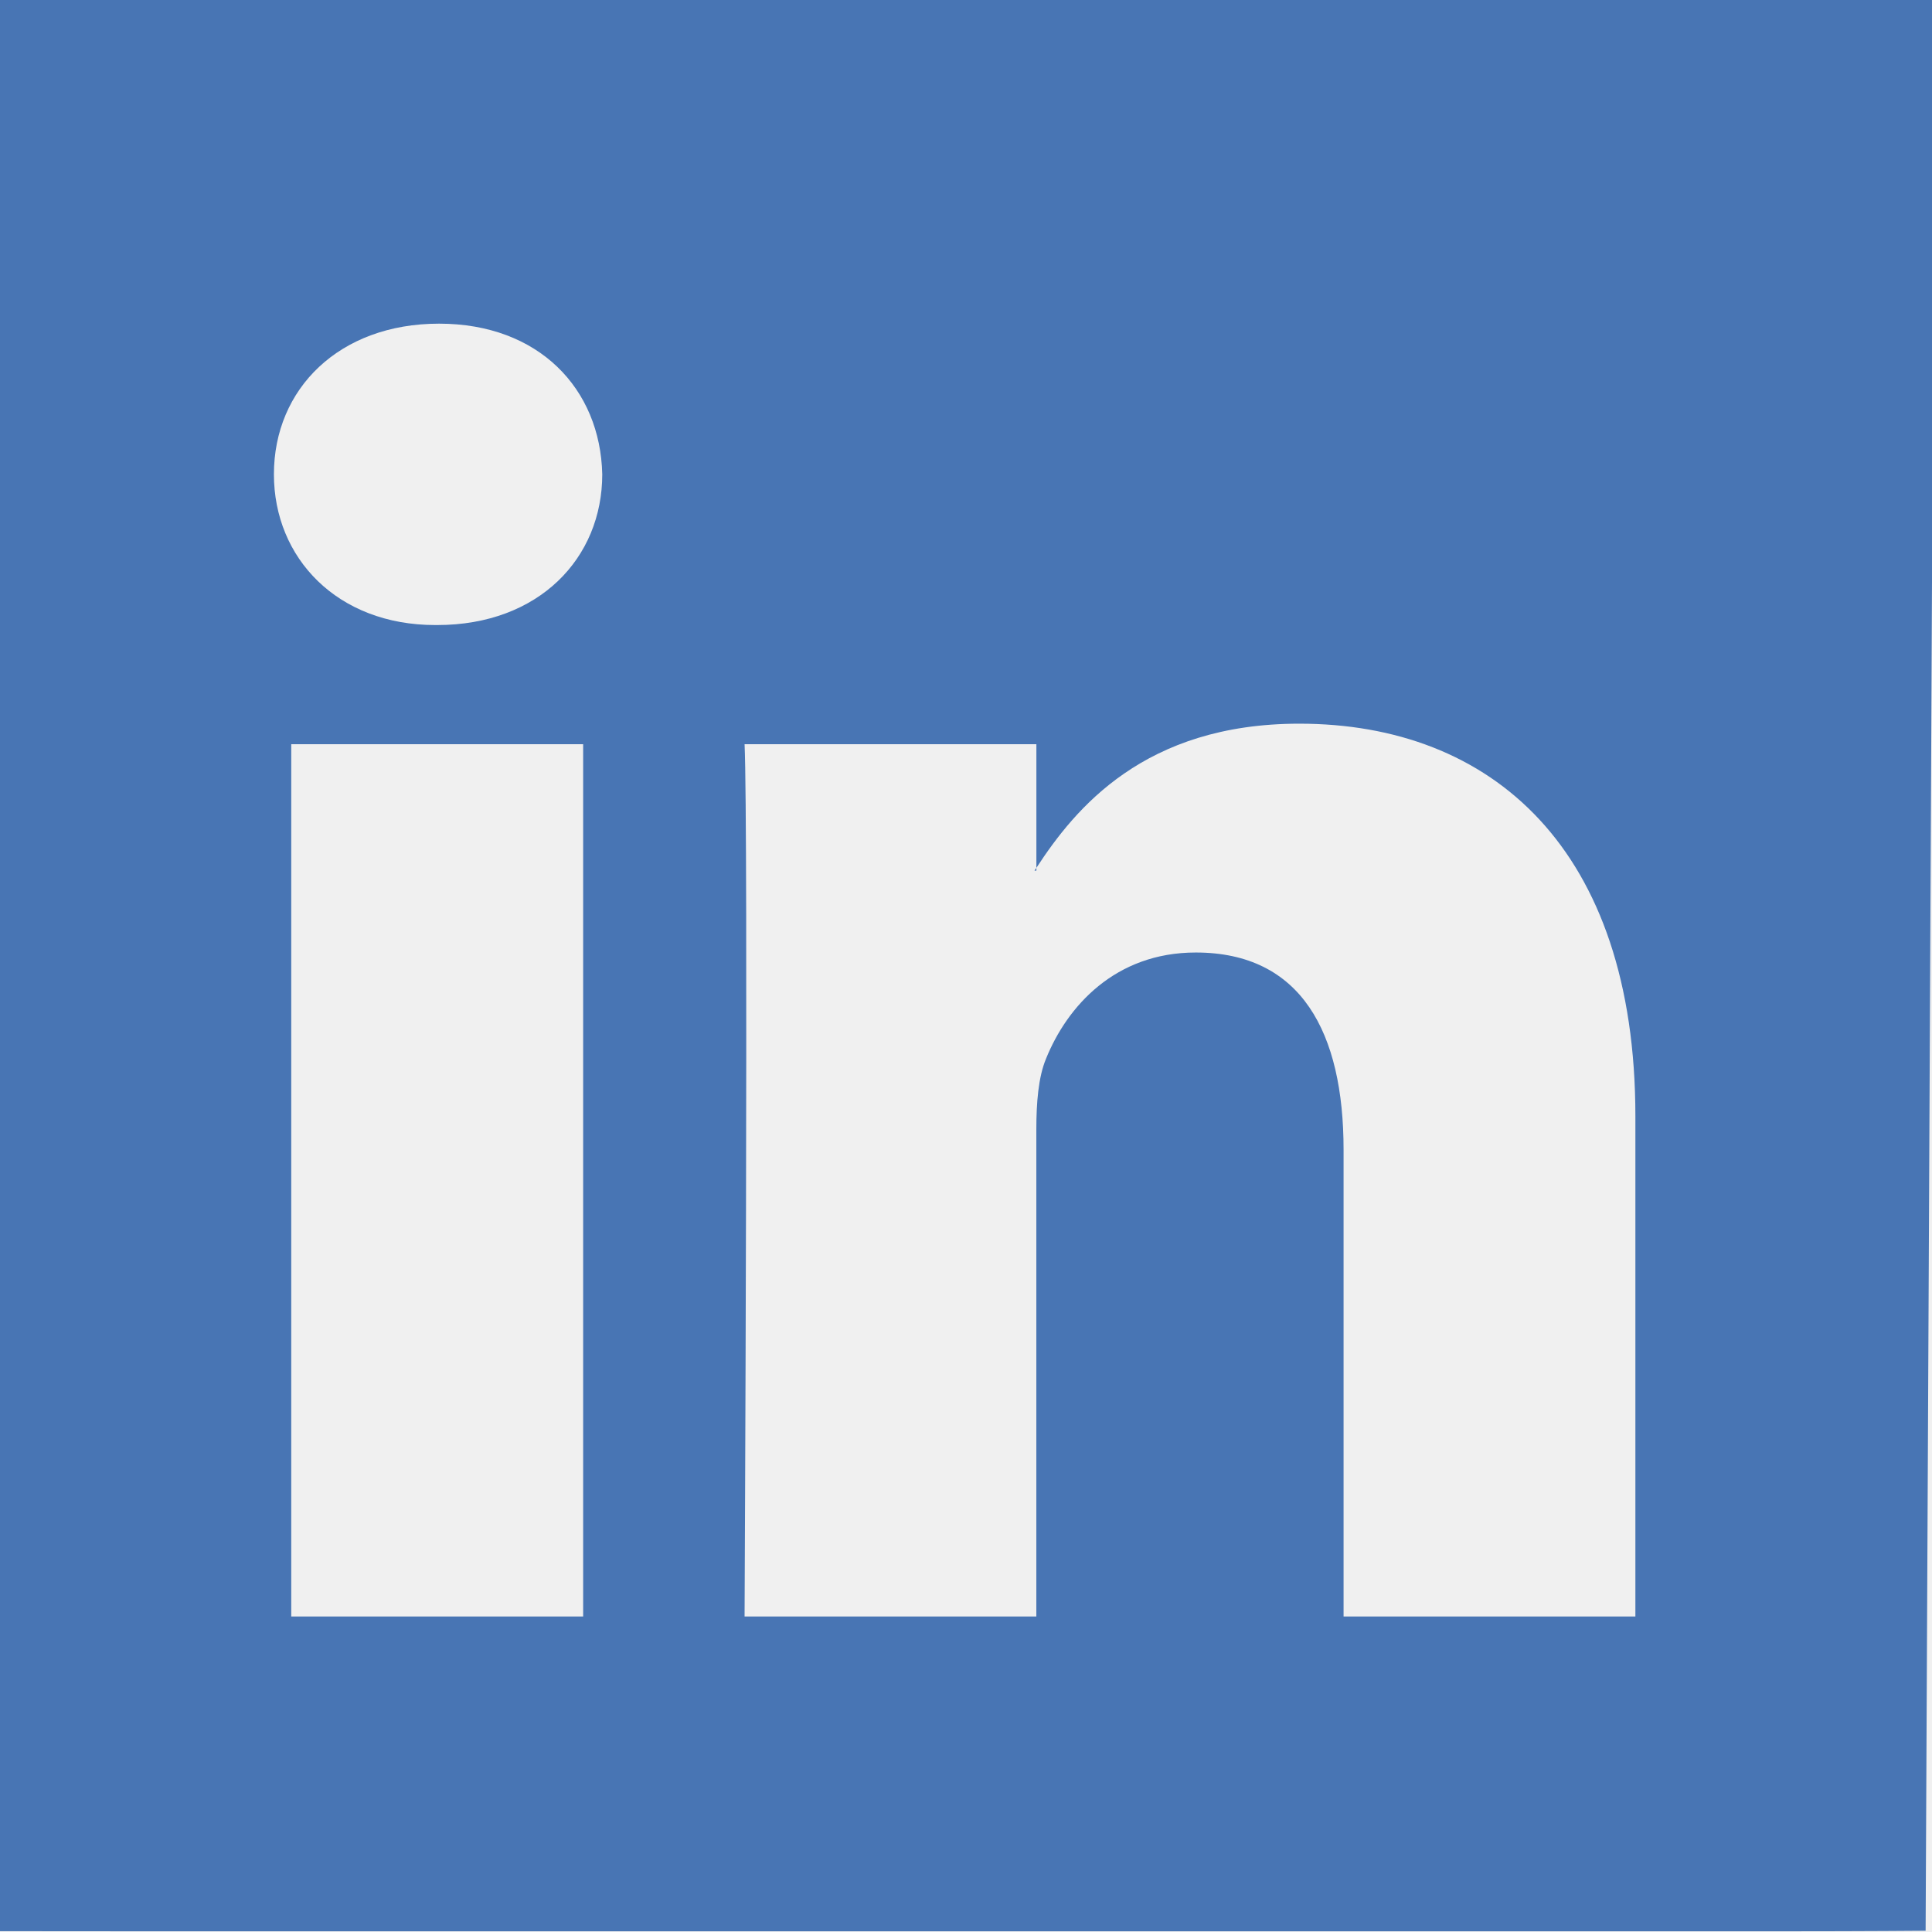
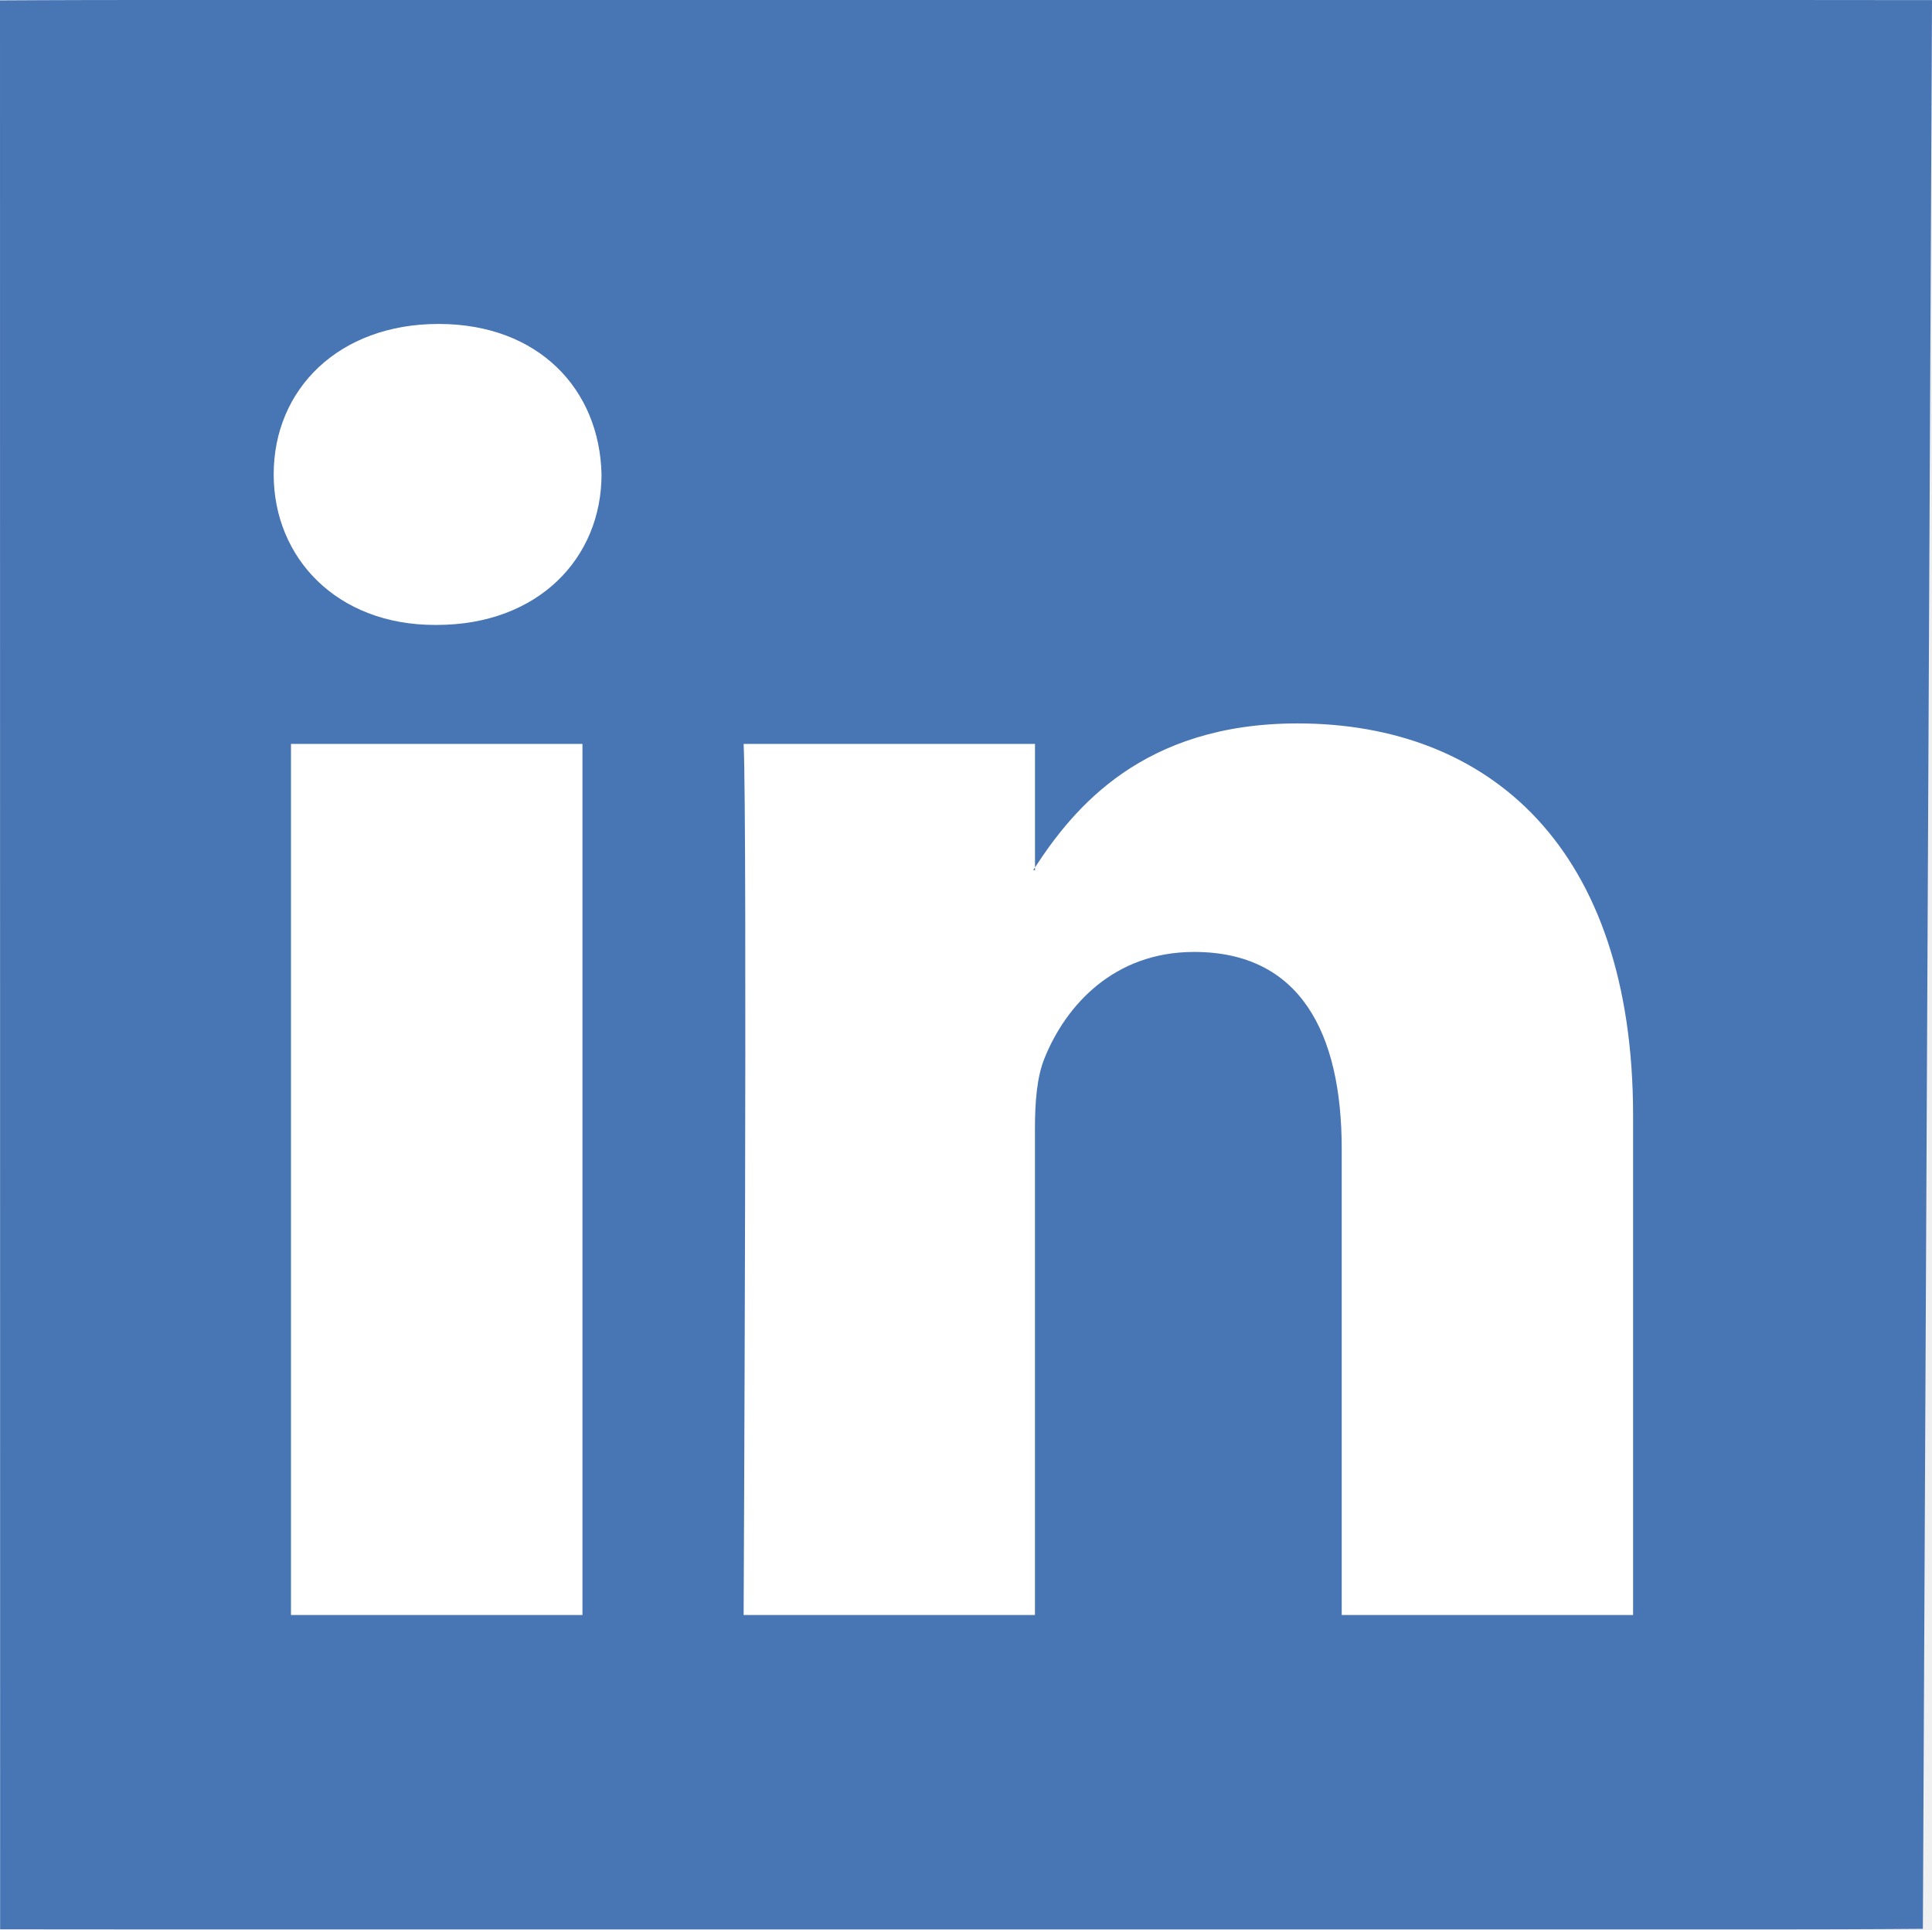
- <svg xmlns="http://www.w3.org/2000/svg" version="1.1" id="Capa_1" x="0px" y="0px" width="512px" height="512px" viewBox="0 0 430.117 430.118" style="enable-background:new 0 0 430.117 430.118;" xml:space="preserve">
+ <svg xmlns="http://www.w3.org/2000/svg" version="1.1" id="Capa_1" x="0px" y="0px" width="801.57" height="800.348" viewBox="0 0 673.377 672.351" xml:space="preserve">
  <defs id="defs3735" />
-   <g id="g3700" transform="translate(-0.575374,-0.1616042)">
-     <path id="LinkedIn__x28_alt_x29_" d="M 398.355,0 H 31.782 C 14.229,0 0.532,0.094 0.532,0.094 L 0.564,430.095 c 0,0 13.67,0.023 31.218,0.023 h 366.573 c 17.549,0 30.917,-0.116 30.917,-0.116 L 431.307,0.028 C 431.307,0.028 415.904,0 398.355,0 Z M 130.4,360.038 H 65.413 V 165.845 H 130.4 Z M 97.913,139.315 h -0.437 c -21.793,0 -35.92,-14.904 -35.92,-33.563 0,-19.035 14.542,-33.535 36.767,-33.535 22.227,0 35.899,14.496 36.331,33.535 0,18.663 -14.099,33.563 -36.741,33.563 z m 266.746,220.723 h -64.966 v -103.9 c 0,-26.107 -9.413,-43.921 -32.907,-43.921 -17.973,0 -28.642,12.018 -33.327,23.621 -1.736,4.144 -2.166,9.94 -2.166,15.728 v 108.468 h -64.954 c 0,0 0.85,-175.979 0,-194.192 h 64.964 v 27.531 c 8.624,-13.229 24.035,-32.1 58.534,-32.1 42.76,0 74.822,27.739 74.822,87.414 z M 230.883,193.99 c 0.111,-0.182 0.266,-0.401 0.42,-0.614 v 0.614 z" style="fill:#4875b4" />
+   <g id="g3702" transform="translate(0.04317205,121.2783)" />
+   <g id="g3704" transform="translate(0.04317205,121.2783)" />
+   <g id="g3706" transform="translate(0.04317205,121.2783)" />
+   <g id="g3708" transform="translate(0.04317205,121.2783)" />
+   <g id="g3710" transform="translate(0.04317205,121.2783)" />
+   <g id="g3712" transform="translate(0.04317205,121.2783)" />
+   <g id="g3714" transform="translate(0.04317205,121.2783)" />
+   <g id="g3716" transform="translate(0.04317205,121.2783)" />
+   <g id="g3718" transform="translate(0.04317205,121.2783)" />
+   <g id="g3720" transform="translate(0.04317205,121.2783)" />
+   <g id="g3722" transform="translate(0.04317205,121.2783)" />
+   <g id="g3724" transform="translate(0.04317205,121.2783)" />
+   <g id="g3726" transform="translate(0.04317205,121.2783)" />
+   <g id="g3728" transform="translate(0.04317205,121.2783)" />
+   <g id="g3730" transform="translate(0.04317205,121.2783)" />
+   <g id="layer7">
+     <rect style="fill:#ffffff;fill-opacity:1;stroke-width:0.84" id="rect2002" width="515.389" height="478.682" x="77.158" y="97.783" />
  </g>
-   <g id="g3702" />
-   <g id="g3704" />
-   <g id="g3706" />
-   <g id="g3708" />
-   <g id="g3710" />
-   <g id="g3712" />
-   <g id="g3714" />
-   <g id="g3716" />
-   <g id="g3718" />
-   <g id="g3720" />
-   <g id="g3722" />
-   <g id="g3724" />
-   <g id="g3726" />
-   <g id="g3728" />
-   <g id="g3730" />
-   <g id="layer2" />
-   <g id="layer1" />
+   <g id="layer1" transform="translate(0.04317205,121.2783)" style="display:inline">
+     <g id="g3700" transform="matrix(1.563179,0,0,1.563179,-0.8748174,-121.2783)">
+       <path id="LinkedIn__x28_alt_x29_" d="M 398.355,0 H 31.782 C 14.229,0 0.532,0.094 0.532,0.094 L 0.564,430.095 c 0,0 13.67,0.023 31.218,0.023 h 366.573 c 17.549,0 30.917,-0.116 30.917,-0.116 L 431.307,0.028 C 431.307,0.028 415.904,0 398.355,0 Z M 130.4,360.038 H 65.413 V 165.845 H 130.4 Z M 97.913,139.315 h -0.437 c -21.793,0 -35.92,-14.904 -35.92,-33.563 0,-19.035 14.542,-33.535 36.767,-33.535 22.227,0 35.899,14.496 36.331,33.535 0,18.663 -14.099,33.563 -36.741,33.563 z m 266.746,220.723 h -64.966 v -103.9 c 0,-26.107 -9.413,-43.921 -32.907,-43.921 -17.973,0 -28.642,12.018 -33.327,23.621 -1.736,4.144 -2.166,9.94 -2.166,15.728 v 108.468 h -64.954 c 0,0 0.85,-175.979 0,-194.192 h 64.964 v 27.531 c 8.624,-13.229 24.035,-32.1 58.534,-32.1 42.76,0 74.822,27.739 74.822,87.414 z M 230.883,193.99 c 0.111,-0.182 0.266,-0.401 0.42,-0.614 v 0.614 z" style="fill:#4875b4" />
+     </g>
+   </g>
</svg>
